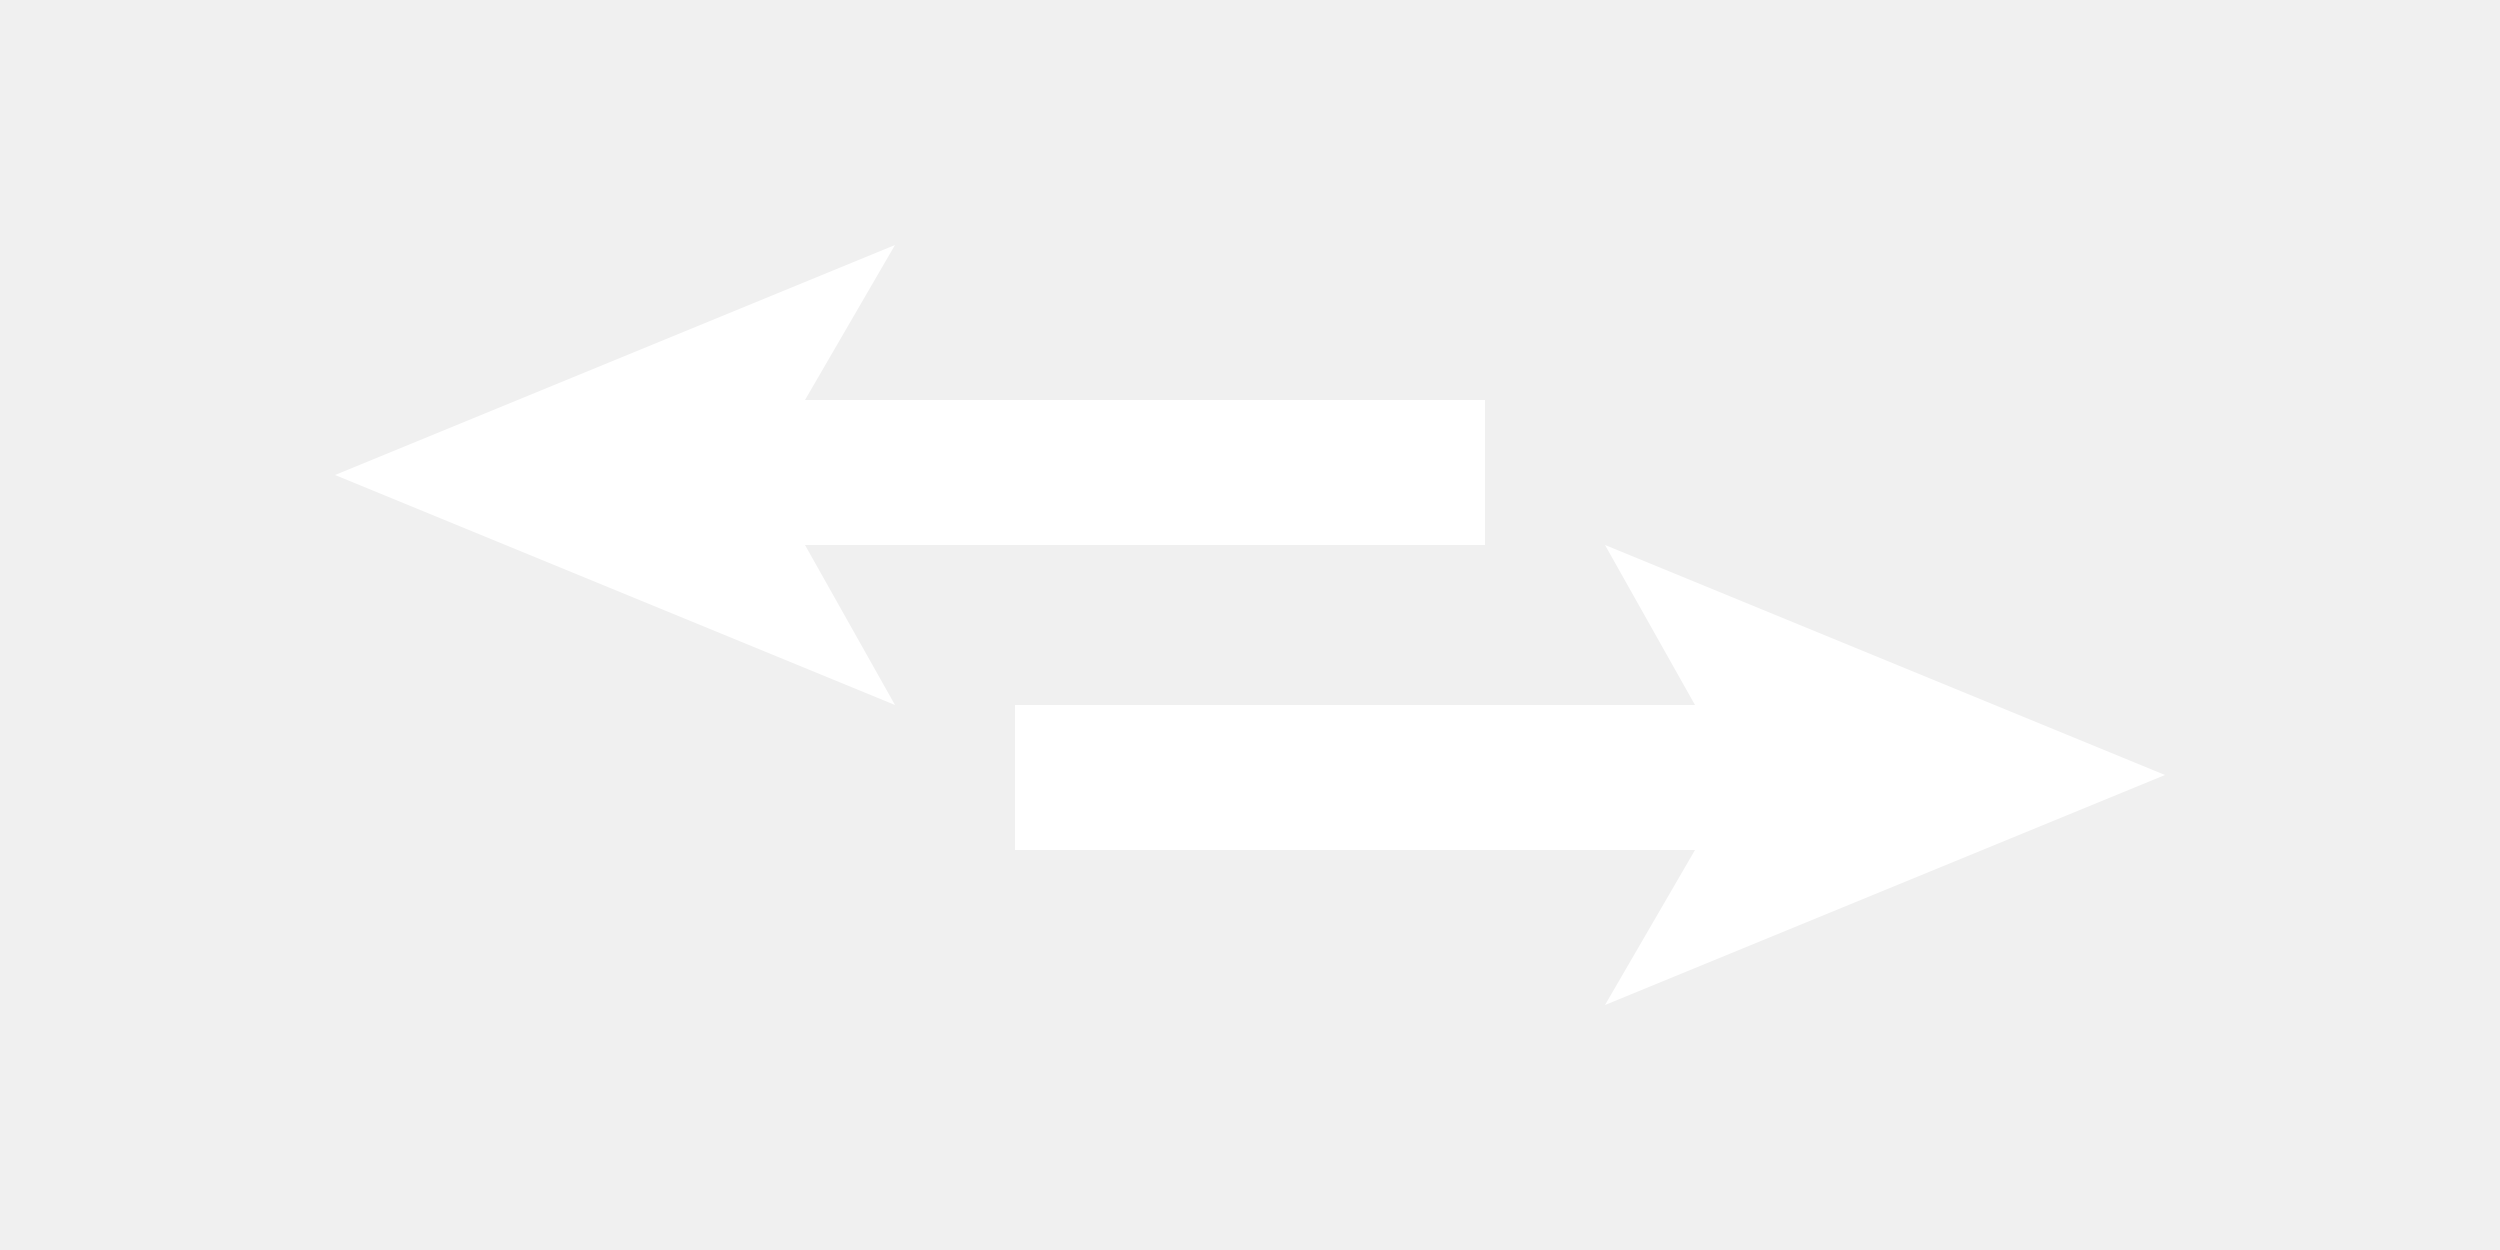
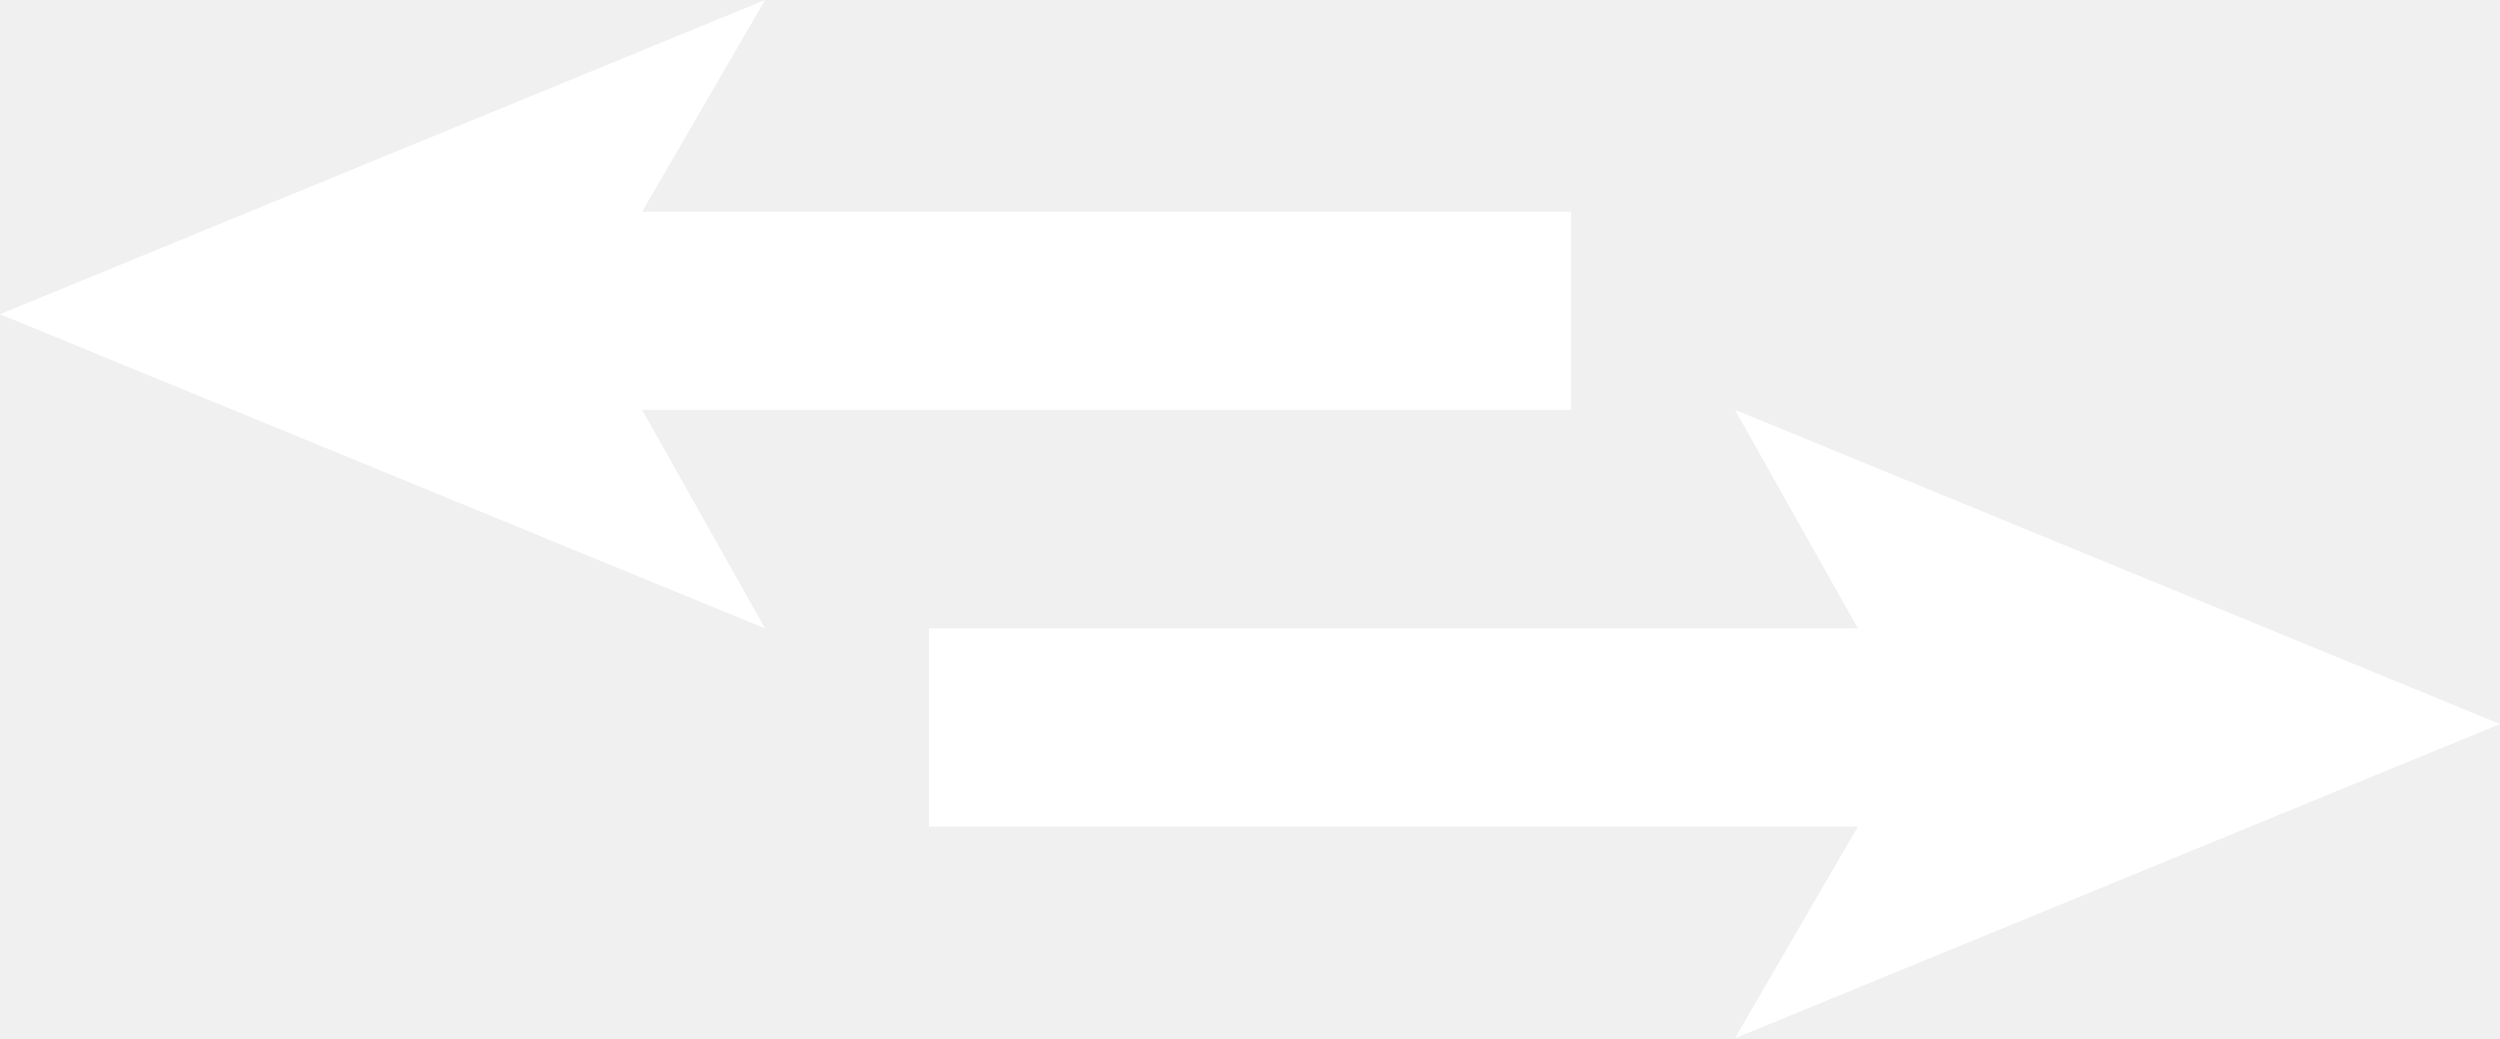
- <svg xmlns="http://www.w3.org/2000/svg" version="1.1" id="Layer_1" x="0px" y="0px" viewBox="-225 -112.5 500 250" enable-background="new -225 -112.5 500 250" xml:space="preserve">
-   <g>
-     <g id="XMLID_393_">
-       <polygon id="XMLID_3_" fill="#ffffff" points="208,42.5 96,-3.5 114,28.5      -22,28.5 -22,57.5 114,57.5 96,88.5    " />
-       <polygon id="XMLID_2_" fill="#ffffff" points="72,-32.5 -64,-32.5 -46,-63.5 -158,-17.5 -46,28.5      -64,-3.5 72,-3.5    " />
-     </g>
+ <svg xmlns="http://www.w3.org/2000/svg" enable-background="new -225 -112.5 500 250" height="152" viewBox="-225 -112.5 366 152" width="366">
+   <g transform="translate(-67 -49)">
+     <path d="m-22 57.5h136l-18 31 112-46-112-46 18 32h-136z" fill="#fff" />
+     <path d="m-46 28.5-18-32h136v-29h-136l18-31-112 46z" fill="#fff" />
  </g>
</svg>
